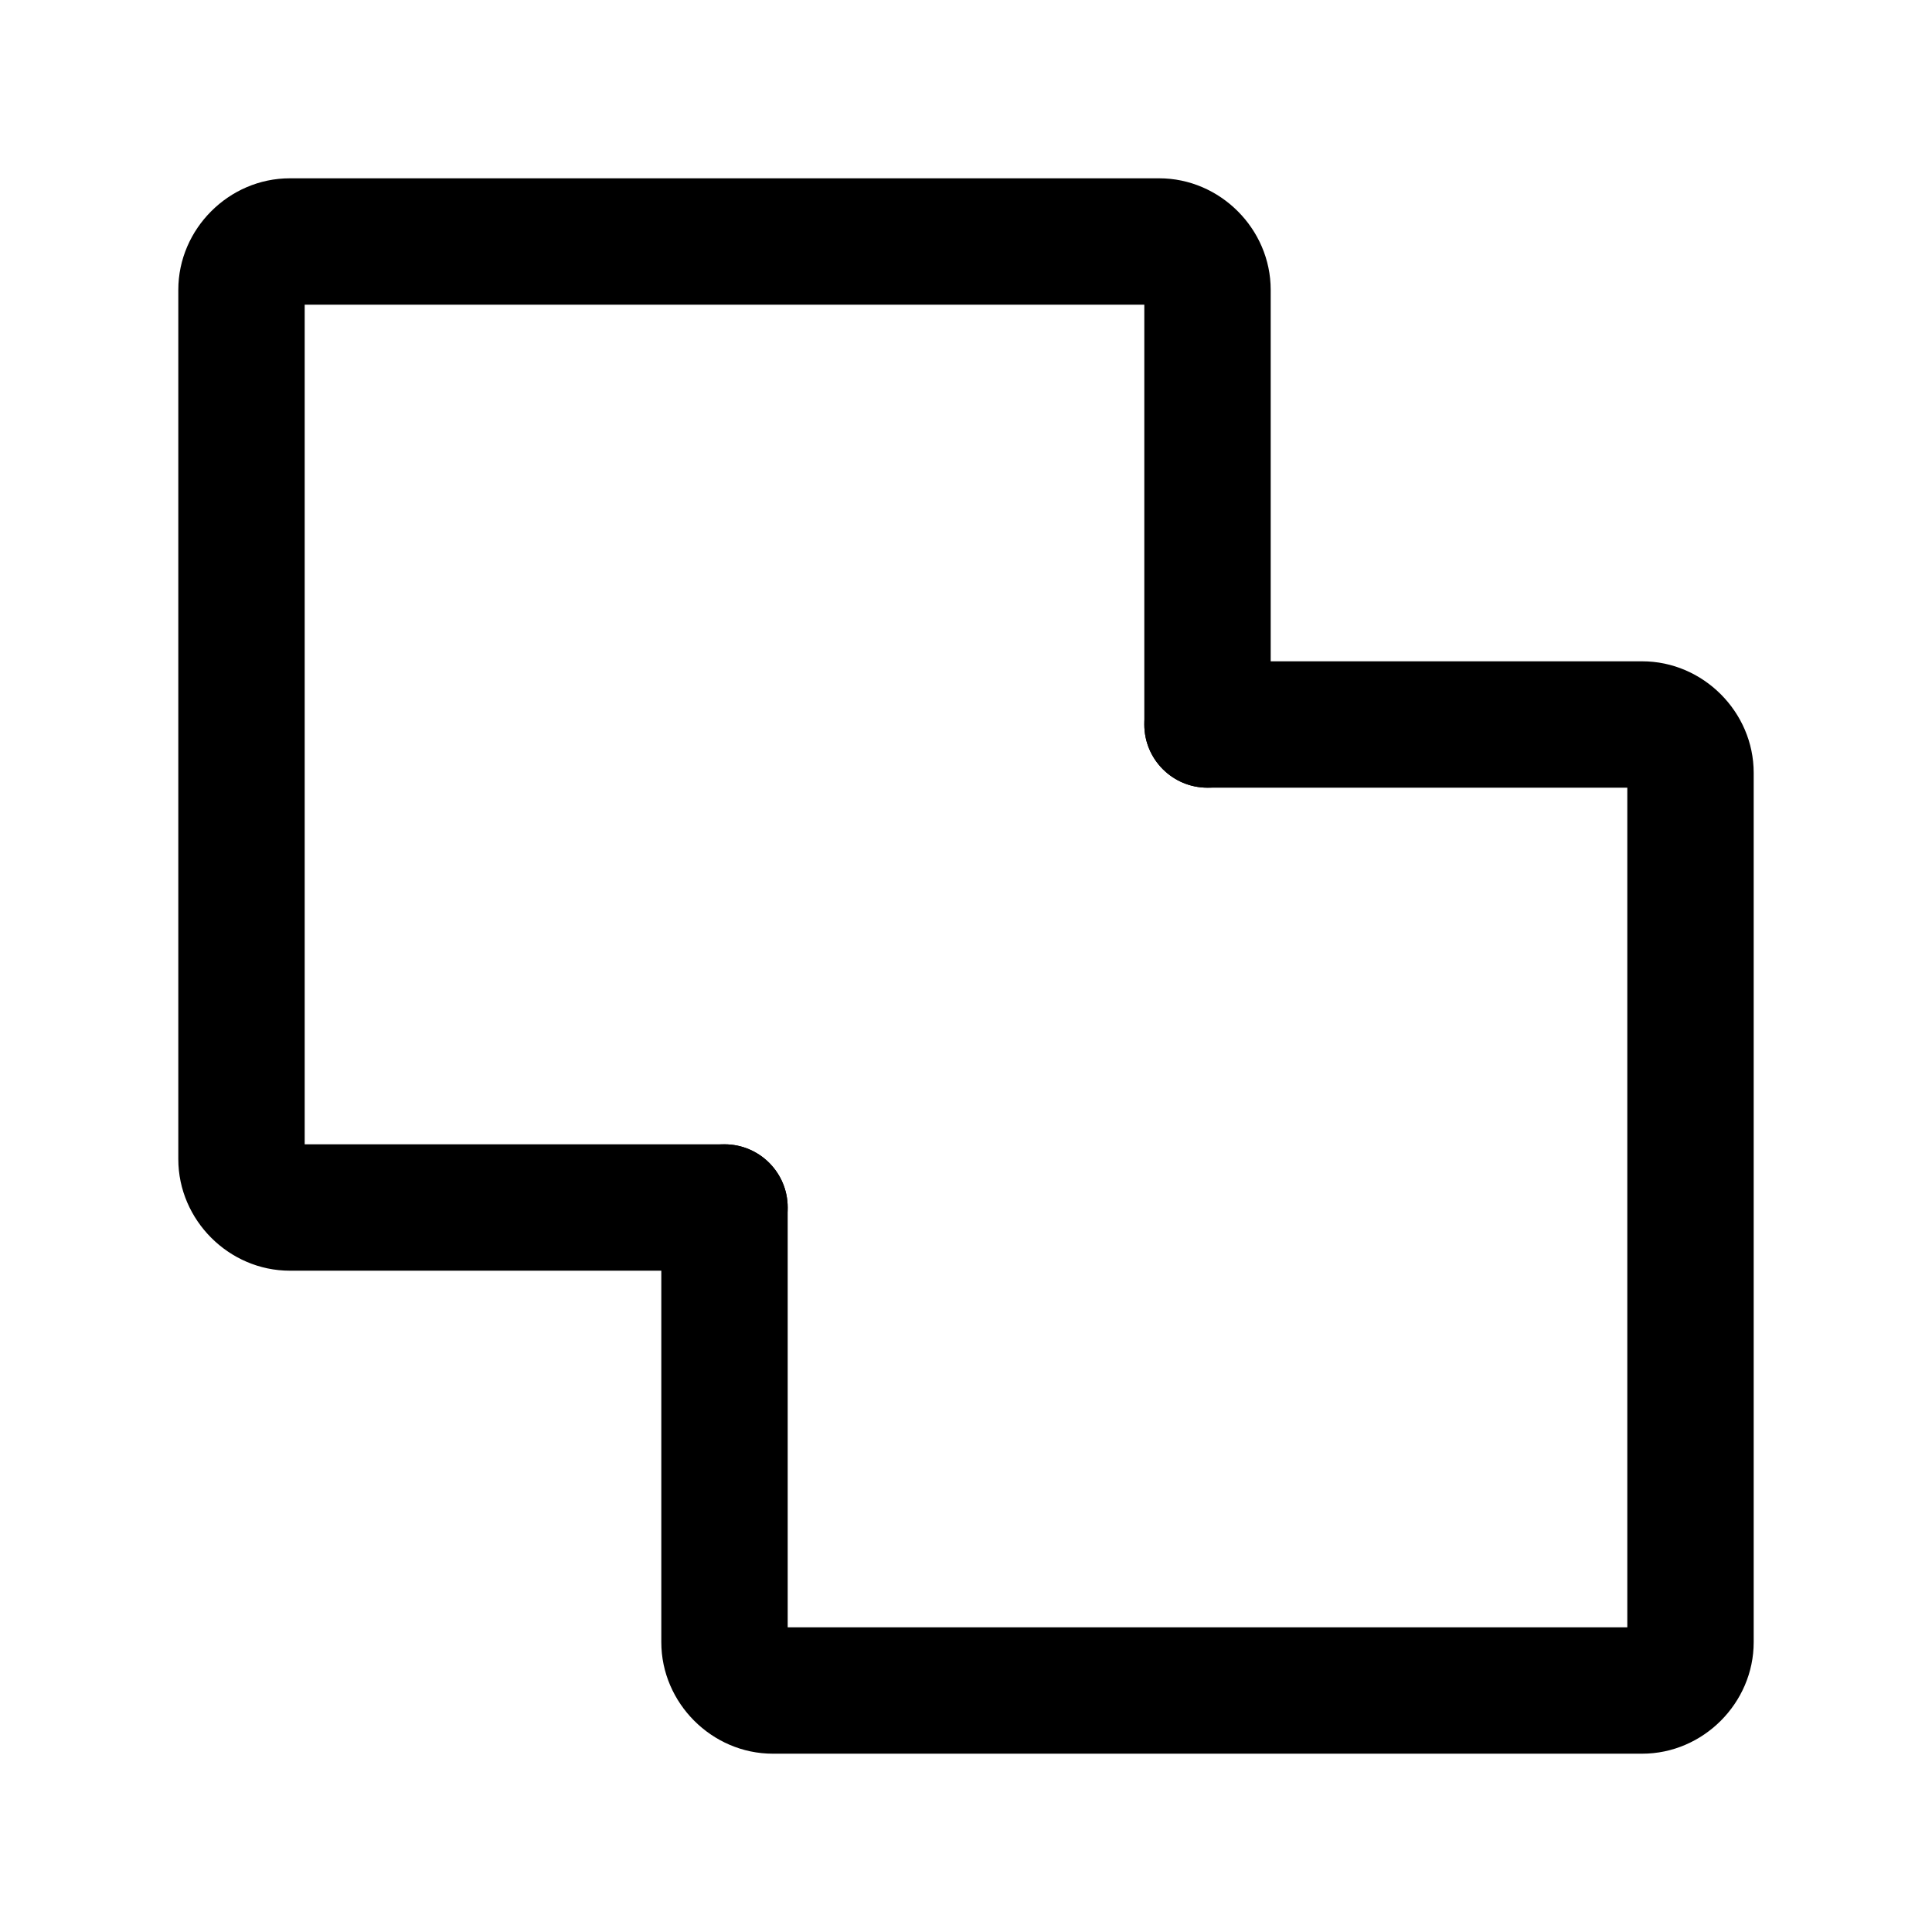
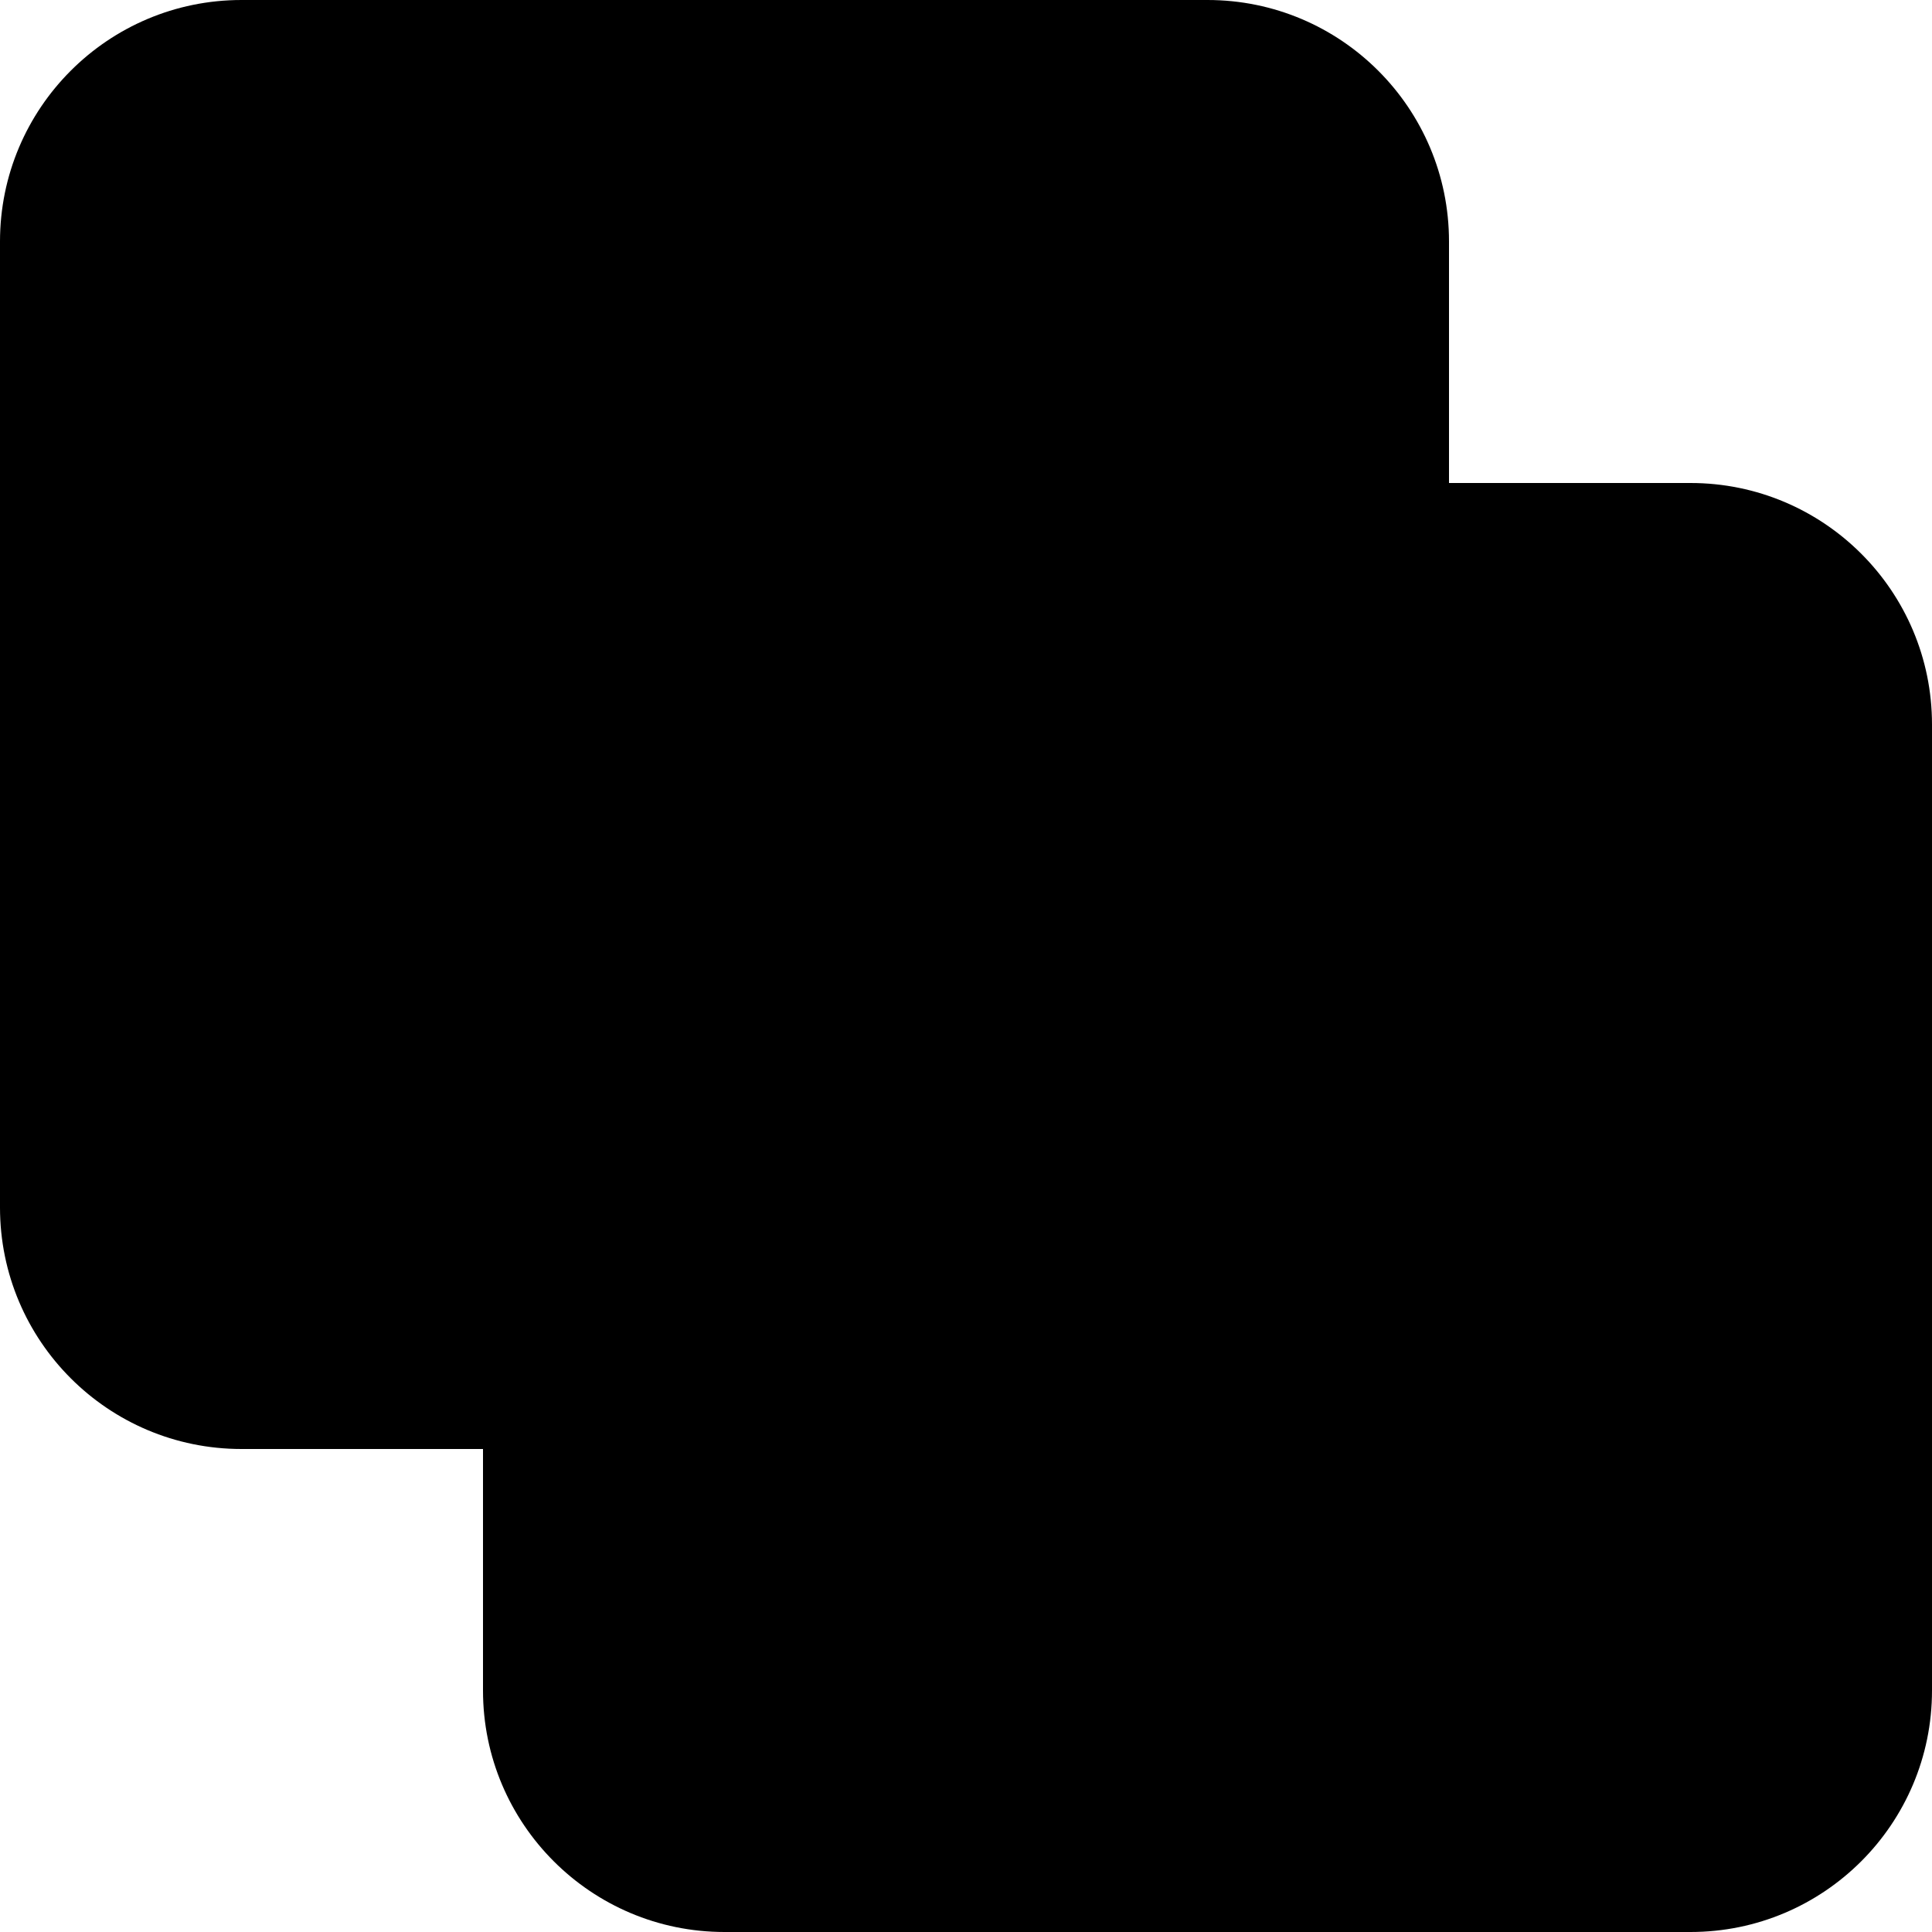
- <svg xmlns="http://www.w3.org/2000/svg" width="24px" height="24px" stroke-width="1.57" viewBox="0 0 24 24" fill="none" color="#000000" version="1.1" id="svg11781">
-   <defs id="defs11785" />
-   <path style="color:#000000;fill:#000000;stroke-linecap:round;stroke-linejoin:round;-inkscape-stroke:none" d="M 15,8.215 A 0.785,0.785 0 0 0 14.215,9 0.785,0.785 0 0 0 15,9.785 h 5.215 V 20.215 H 9.785 V 15 A 0.785,0.785 0 0 0 9,14.215 0.785,0.785 0 0 0 8.215,15 v 5.4 c -1e-7,0.756 0.629,1.385 1.385,1.385 H 20.4 c 0.756,0 1.385,-0.629 1.385,-1.385 V 9.6 c 0,-0.756 -0.629,-1.385 -1.385,-1.385 z" id="path11777" />
-   <path style="color:#000000;fill:#000000;stroke-linecap:round;stroke-linejoin:round;-inkscape-stroke:none" d="m 3.6,2.215 c -0.756,0 -1.385,0.629 -1.385,1.385 V 14.4 c 0,0.756 0.629,1.385 1.385,1.385 H 9 A 0.785,0.785 0 0 0 9.785,15 0.785,0.785 0 0 0 9,14.215 H 3.785 V 3.785 H 14.215 V 9 A 0.785,0.785 0 0 0 15,9.785 0.785,0.785 0 0 0 15.785,9 V 3.6 c 0,-0.756 -0.629,-1.385 -1.385,-1.385 z" id="path11779" />
+ <svg xmlns="http://www.w3.org/2000/svg" width="16" height="16" fill="currentColor" class="bi bi-union" viewBox="0 0 16 16">
+   <path d="M0 2a2 2 0 0 1 2-2h8a2 2 0 0 1 2 2v2h2a2 2 0 0 1 2 2v8a2 2 0 0 1-2 2H6a2 2 0 0 1-2-2v-2H2a2 2 0 0 1-2-2V2z" />
</svg>
